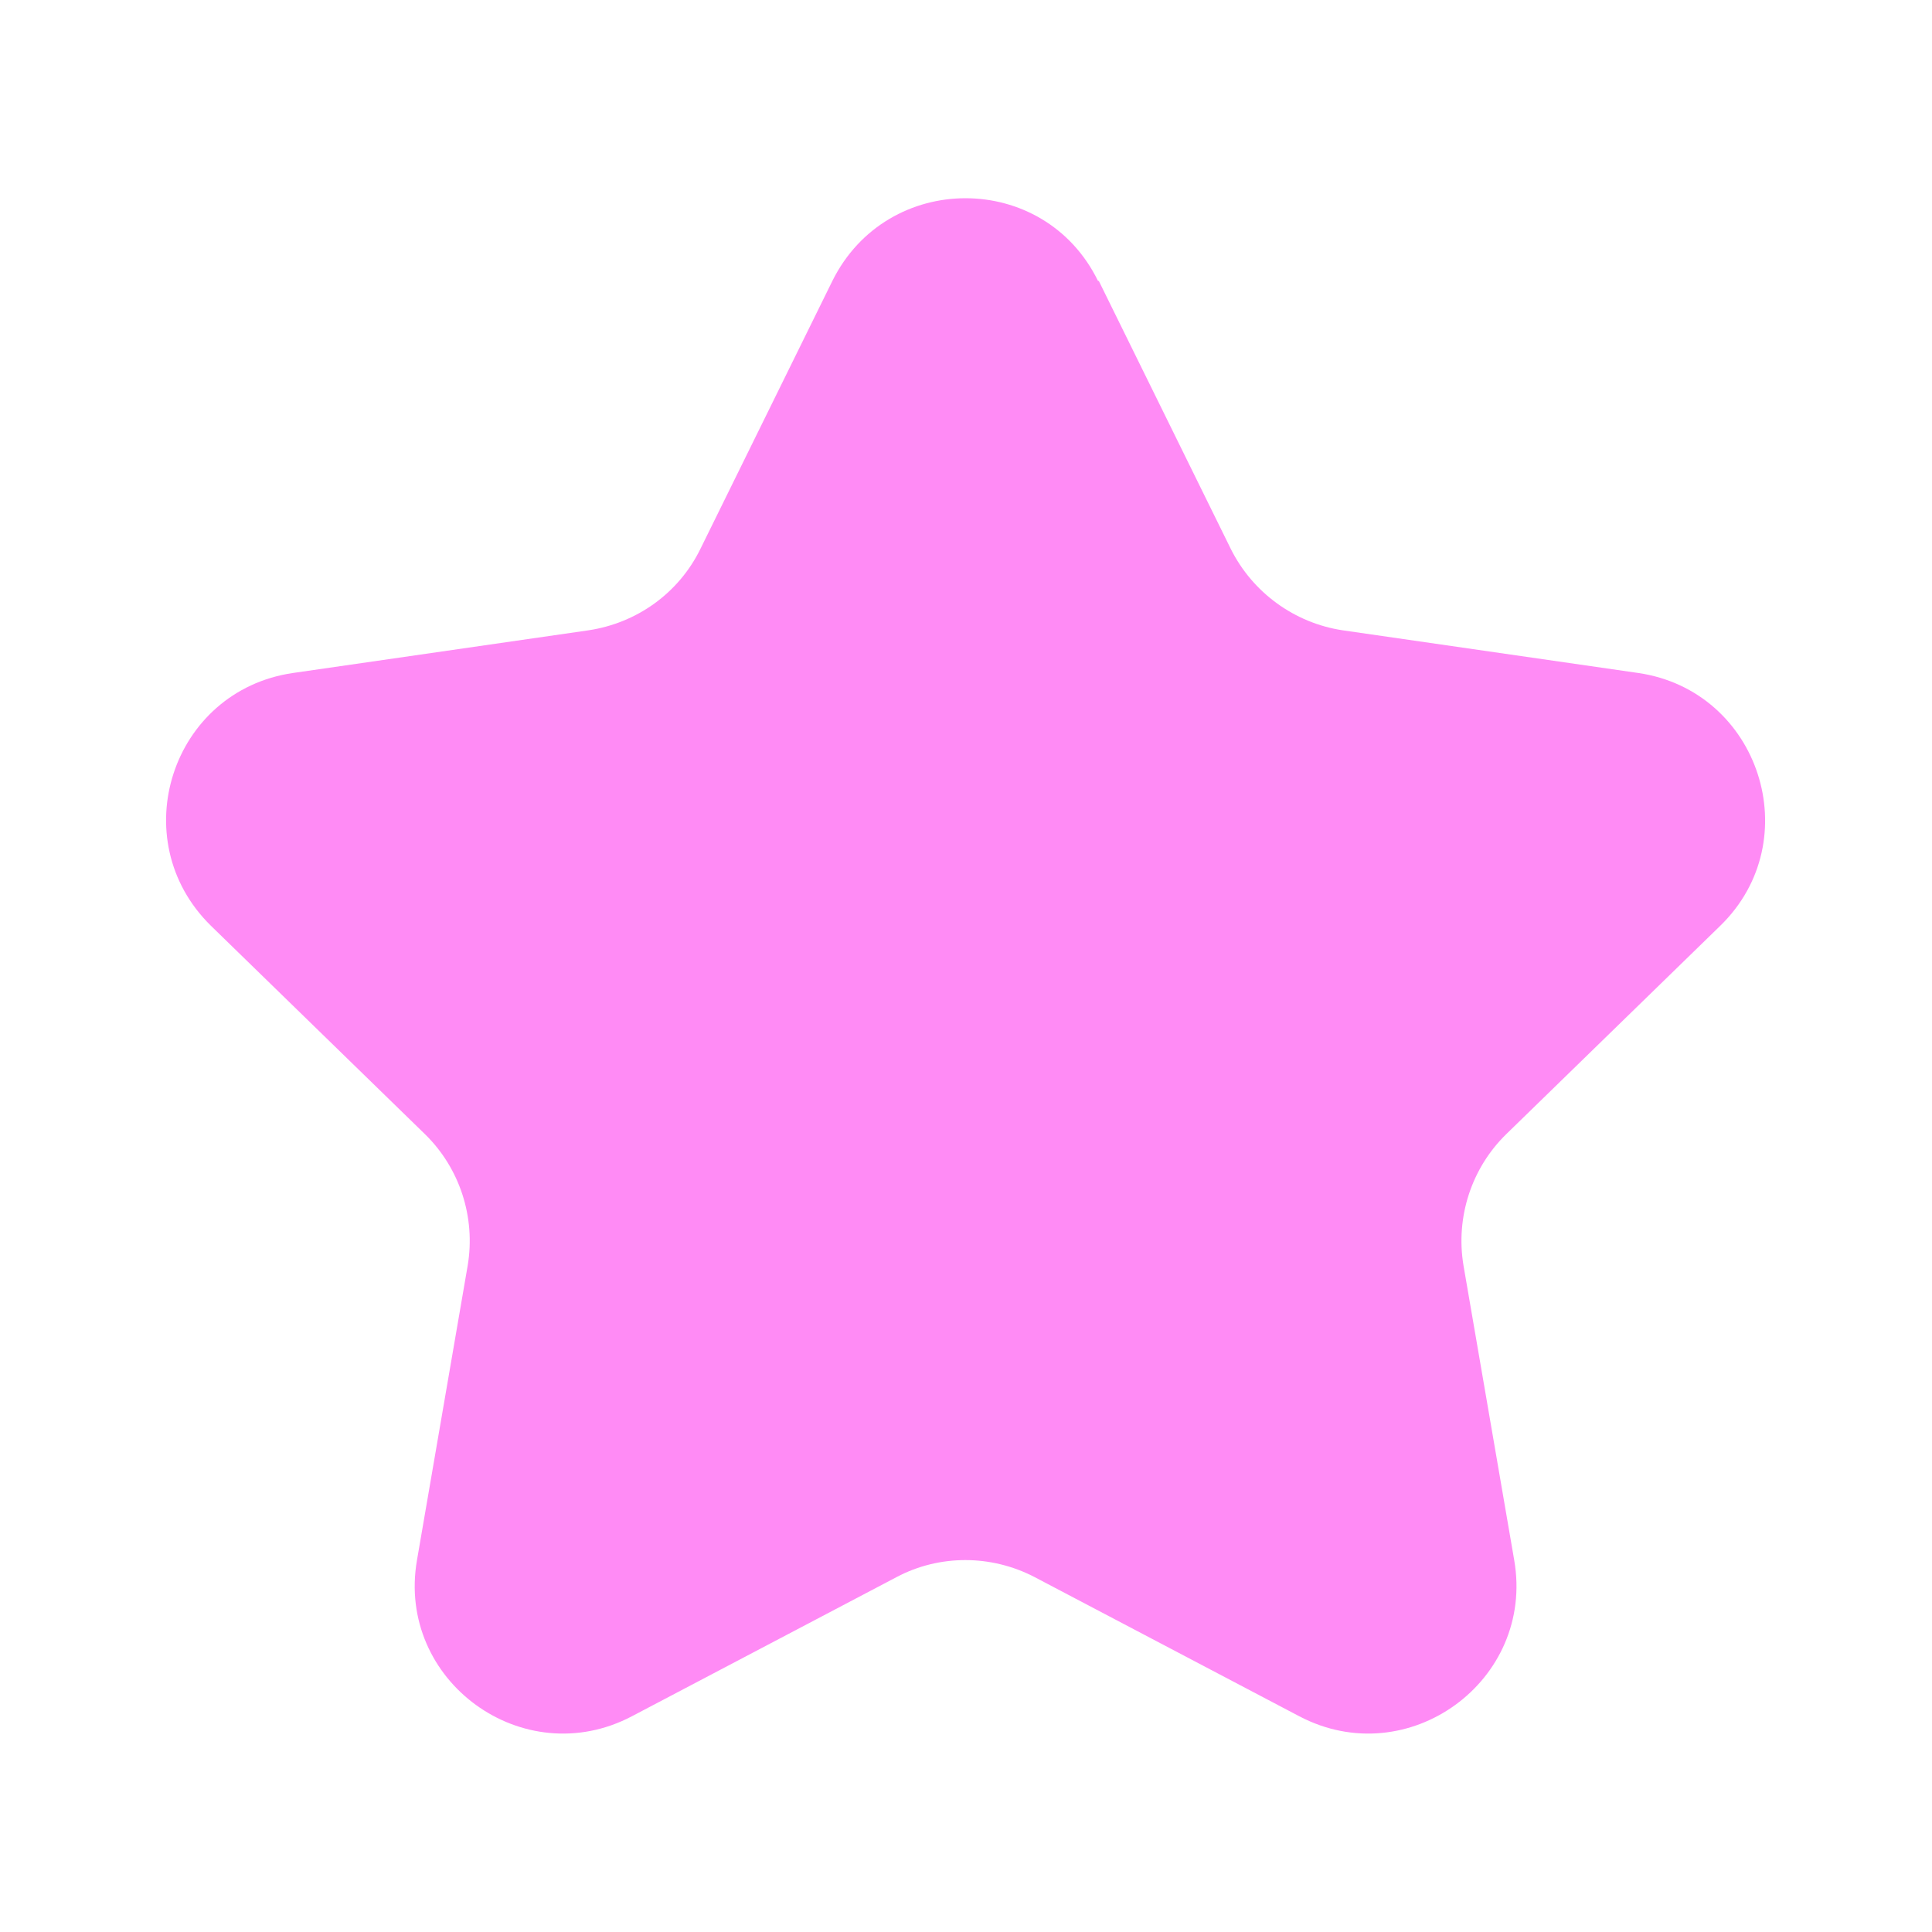
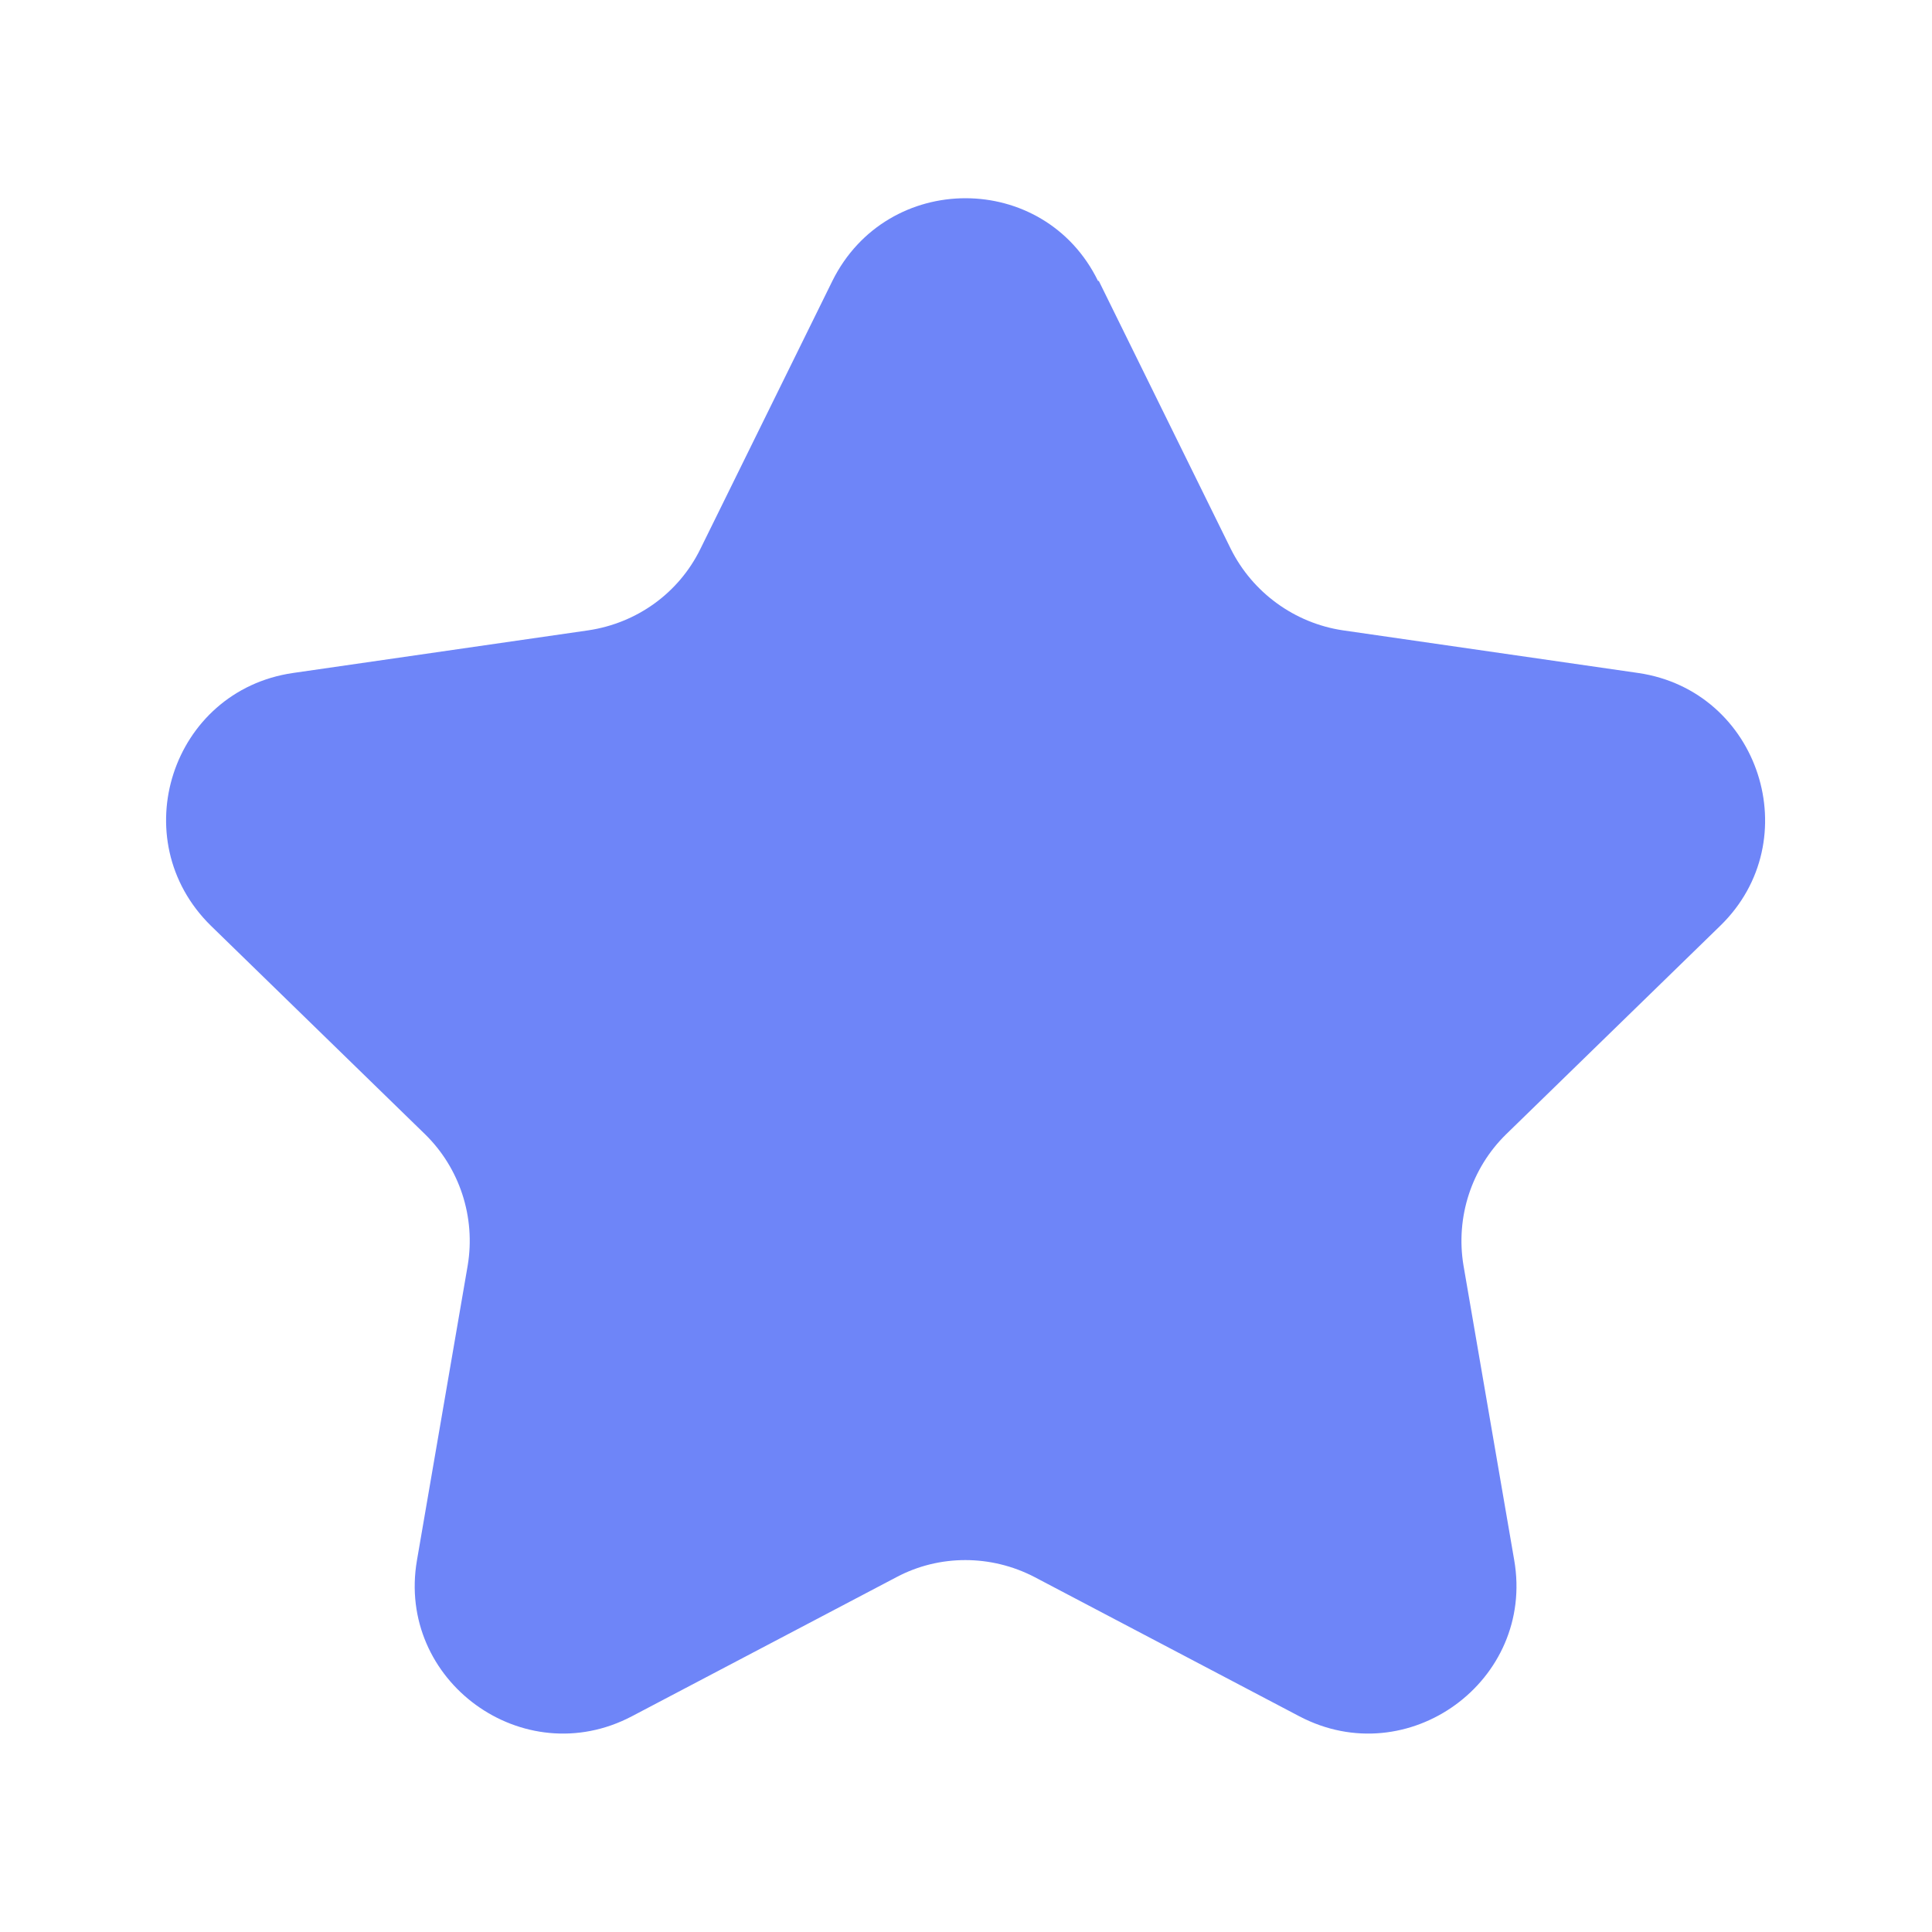
- <svg xmlns="http://www.w3.org/2000/svg" id="a" viewBox="0 0 24 24">
-   <path d="M13.65,3.49l1.64,3.33c.27,.54,.79,.92,1.39,1.01l3.67,.53c1.51,.22,2.11,2.08,1.02,3.14l-2.66,2.59c-.43,.42-.63,1.03-.53,1.63l.63,3.66c.26,1.5-1.32,2.65-2.67,1.94l-3.29-1.73c-.54-.28-1.18-.28-1.71,0l-3.29,1.73c-1.35,.71-2.93-.44-2.67-1.94l.63-3.66c.1-.6-.1-1.21-.53-1.63l-2.66-2.59c-1.09-1.07-.49-2.92,1.02-3.14l3.67-.53c.6-.09,1.12-.46,1.39-1.01l1.64-3.33c.68-1.37,2.63-1.37,3.3,0Z" fill="#ff8bf5" />
+ <svg xmlns="http://www.w3.org/2000/svg" id="c" viewBox="0 0 24 24">
+   <path d="m13.65,3.49l1.64,3.33c.27.54.79.92,1.39,1.01l3.67.53c1.51.22,2.11,2.08,1.02,3.14l-2.66,2.59c-.43.42-.63,1.03-.53,1.63l.63,3.66c.26,1.5-1.32,2.65-2.67,1.94l-3.29-1.73c-.54-.28-1.18-.28-1.71,0l-3.29,1.73c-1.35.71-2.93-.44-2.67-1.94l.63-3.66c.1-.6-.1-1.21-.53-1.63l-2.66-2.59c-1.09-1.07-.49-2.92,1.02-3.14l3.67-.53c.6-.09,1.12-.46,1.39-1.01l1.64-3.33c.68-1.37,2.63-1.37,3.3,0Z" fill="#6e85f8" />
</svg>
